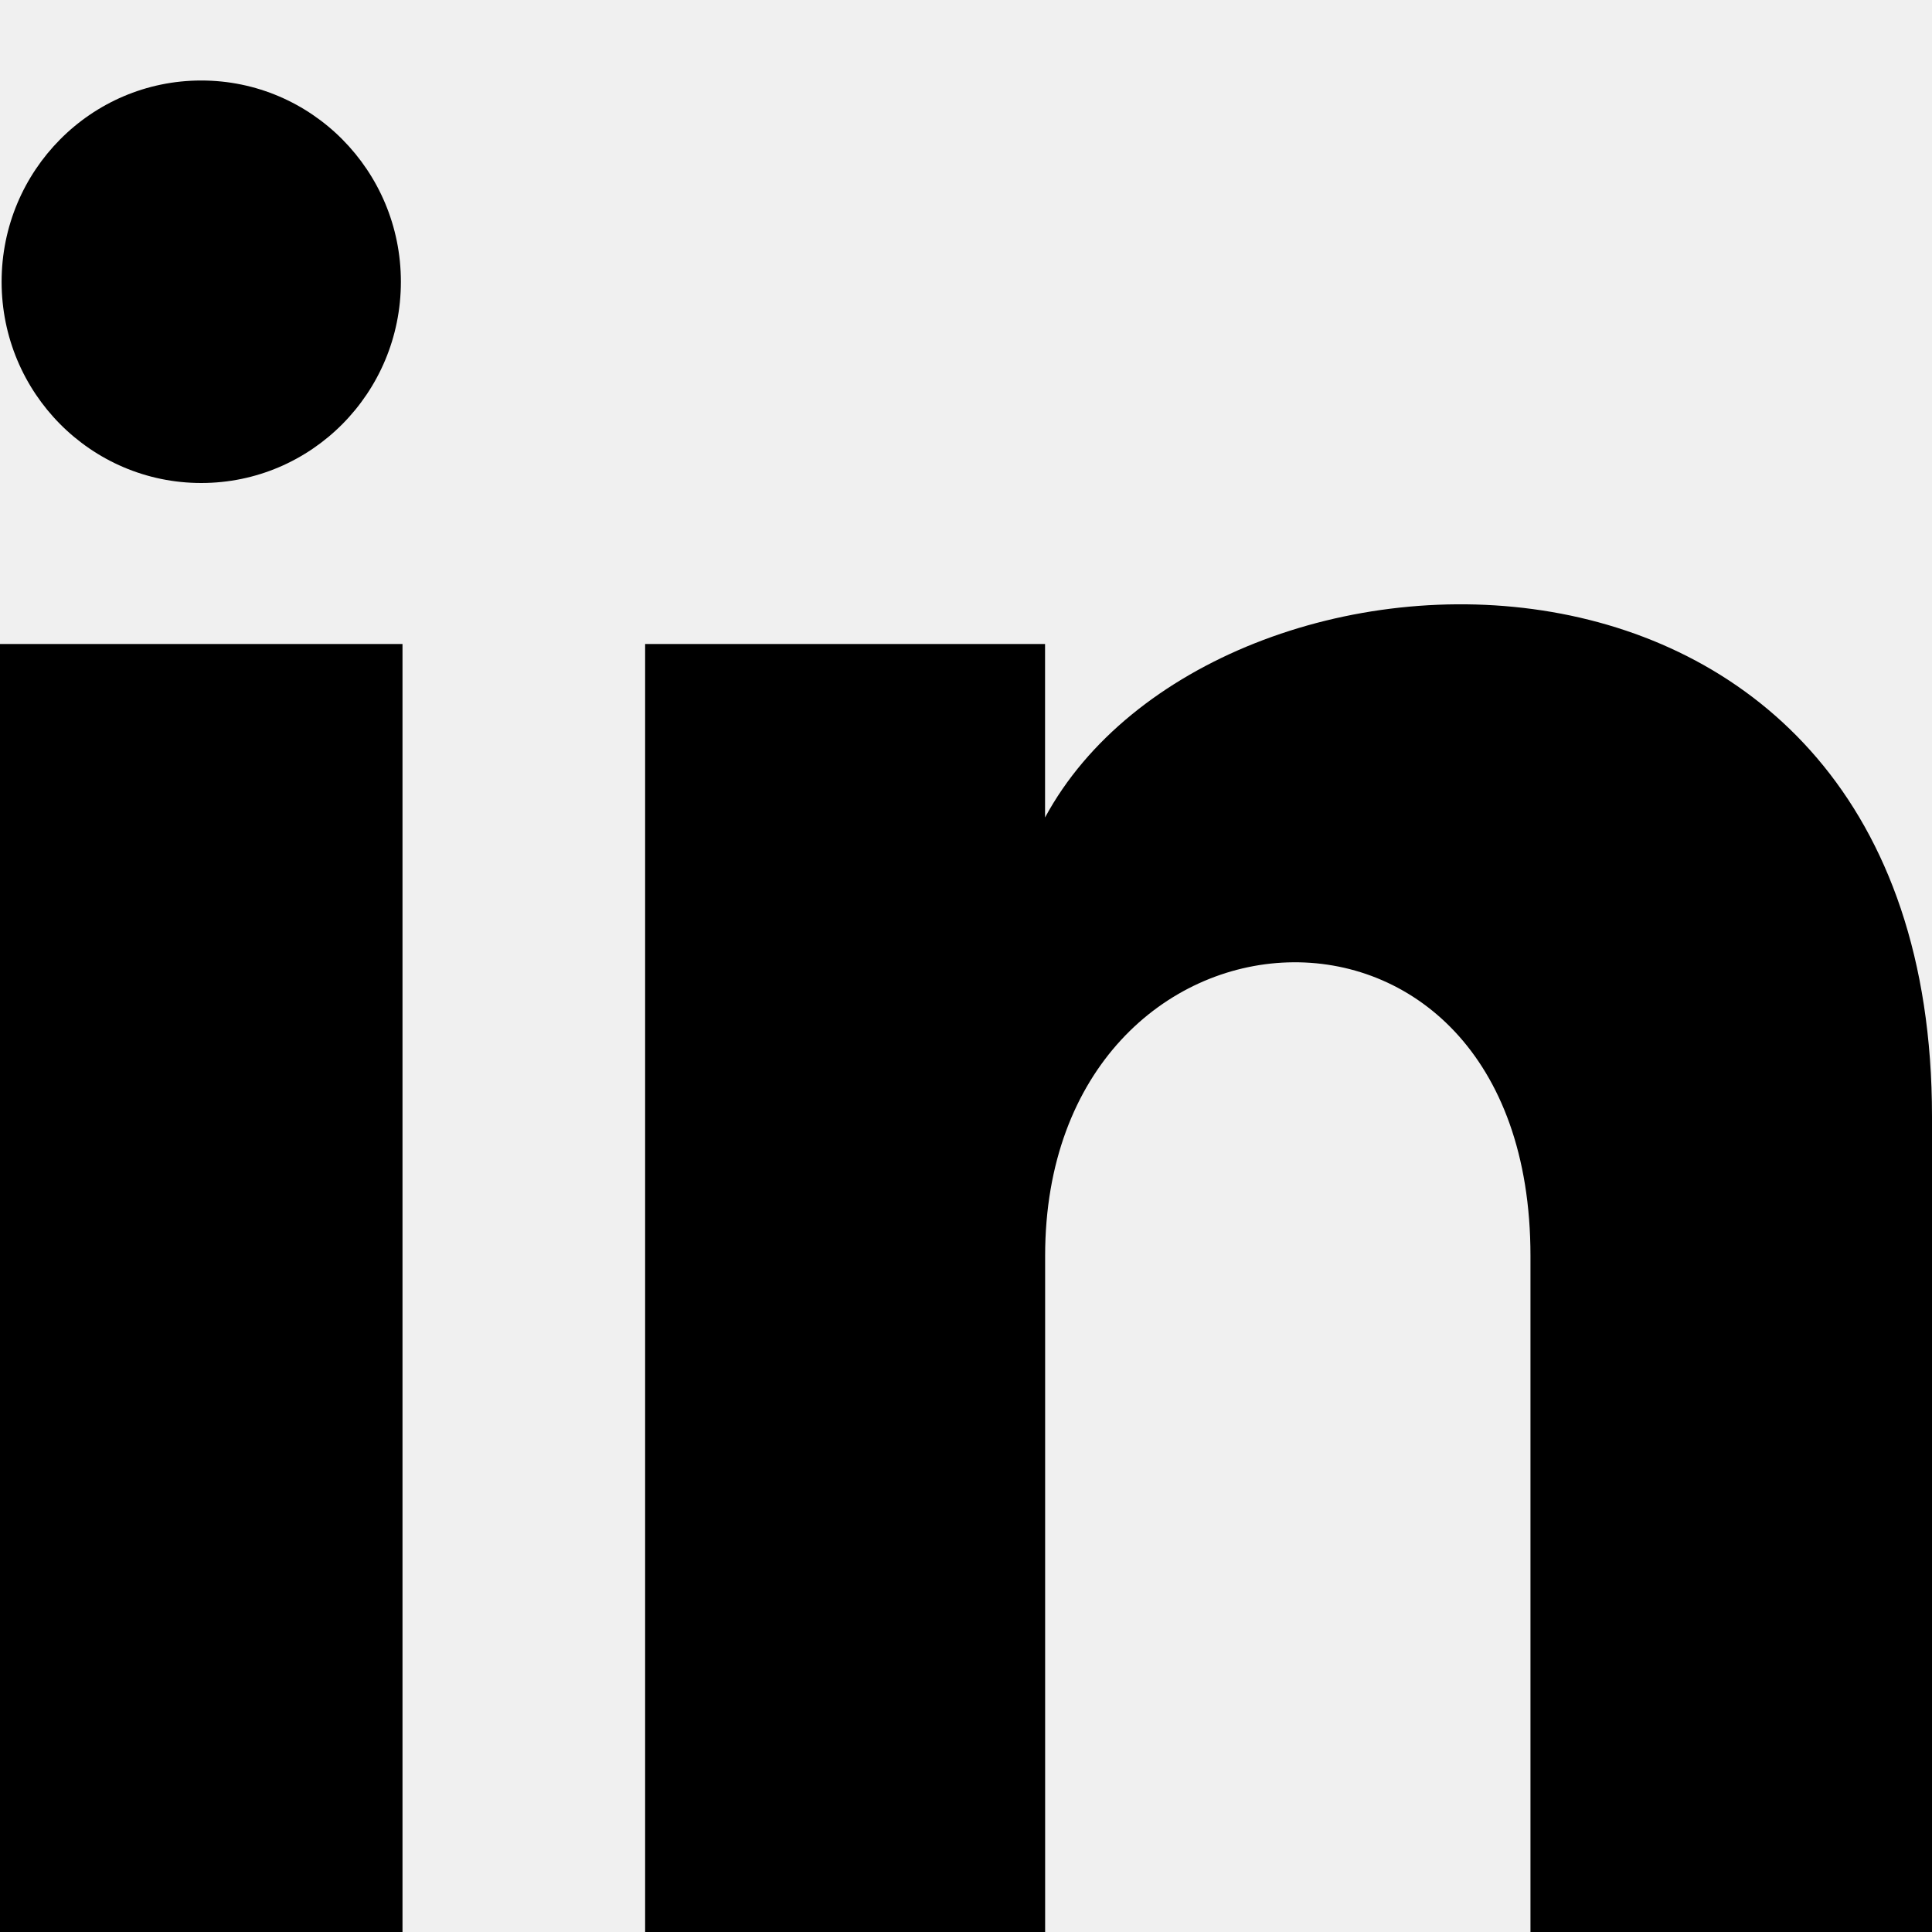
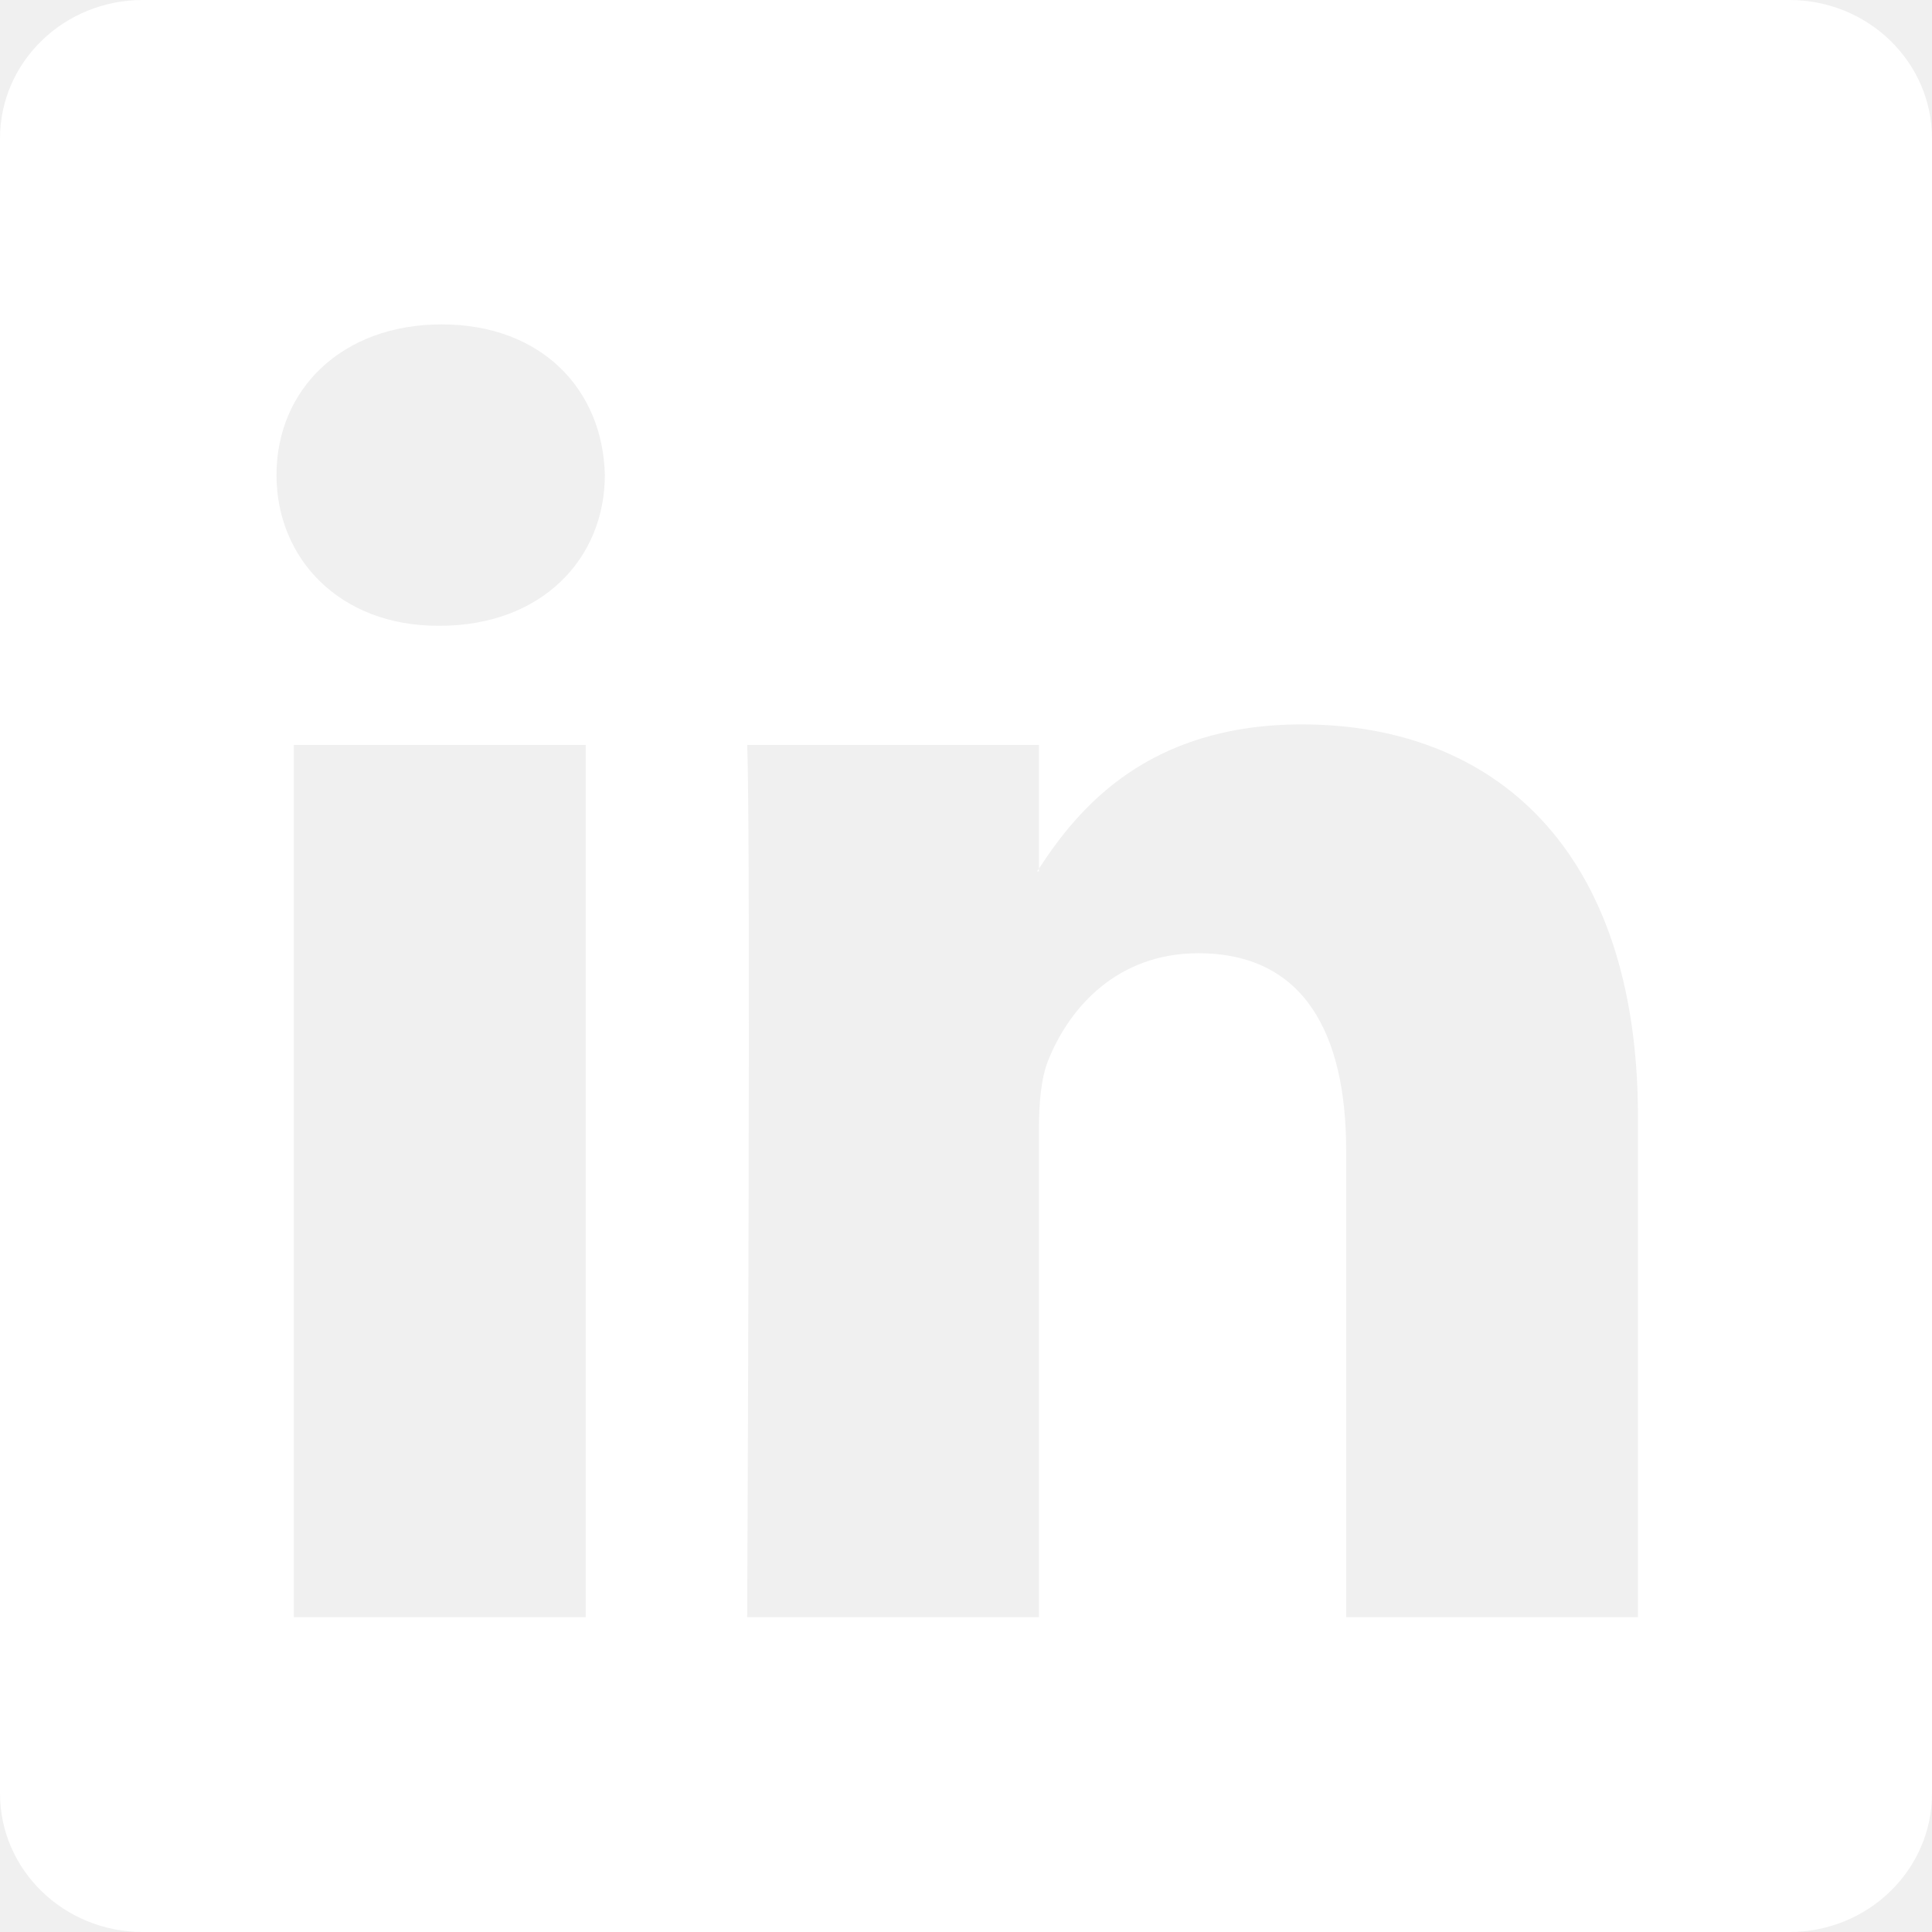
- <svg xmlns="http://www.w3.org/2000/svg" width="24" height="24" viewBox="0 0 24 24">
-   <path d="M4.98 3.5c0 1.381-1.11 2.5-2.48 2.5s-2.48-1.119-2.48-2.5c0-1.38 1.11-2.5 2.48-2.5s2.48 1.12 2.48 2.5zm.02 4.5h-5v16h5v-16zm7.982 0h-4.968v16h4.969v-8.399c0-4.67 6.029-5.052 6.029 0v8.399h4.988v-10.131c0-7.88-8.922-7.593-11.018-3.714v-2.155z" />
+ <svg xmlns="http://www.w3.org/2000/svg" version="1.1" id="Capa_1" x="0px" y="0px" width="512px" height="512px" viewBox="0 0 430.117 430.118" style="enable-background:new 0 0 430.117 430.118;" xml:space="preserve">
+   <g>
+     <path id="LinkedIn__x28_alt_x29_" d="M398.355,0H31.782C14.229,0,0.002,13.793,0.002,30.817v368.471   c0,17.025,14.232,30.83,31.78,30.83h366.573c17.549,0,31.76-13.814,31.76-30.83V30.817C430.115,13.798,415.904,0,398.355,0z    M130.4,360.038H65.413V165.845H130.4V360.038z M97.913,139.315h-0.437c-21.793,0-35.92-14.904-35.92-33.563   c0-19.035,14.542-33.535,36.767-33.535c22.227,0,35.899,14.496,36.331,33.535C134.654,124.415,120.555,139.315,97.913,139.315z    M364.659,360.038h-64.966V256.138c0-26.107-9.413-43.921-32.907-43.921c-17.973,0-28.642,12.018-33.327,23.621   c-1.736,4.144-2.166,9.94-2.166,15.728v108.468h-64.954c0,0,0.85-175.979,0-194.192h64.964v27.531   c8.624-13.229,24.035-32.1,58.534-32.1c42.76,0,74.822,27.739,74.822,87.414V360.038z M230.883,193.99   c0.111-0.182,0.266-0.401,0.42-0.614v0.614H230.883z" fill="#FFFFFF" />
+   </g>
+   <g>
+ </g>
+   <g>
+ </g>
+   <g>
+ </g>
+   <g>
+ </g>
+   <g>
+ </g>
+   <g>
+ </g>
+   <g>
+ </g>
+   <g>
+ </g>
+   <g>
+ </g>
+   <g>
+ </g>
+   <g>
+ </g>
+   <g>
+ </g>
+   <g>
+ </g>
+   <g>
+ </g>
+   <g>
+ </g>
</svg>
